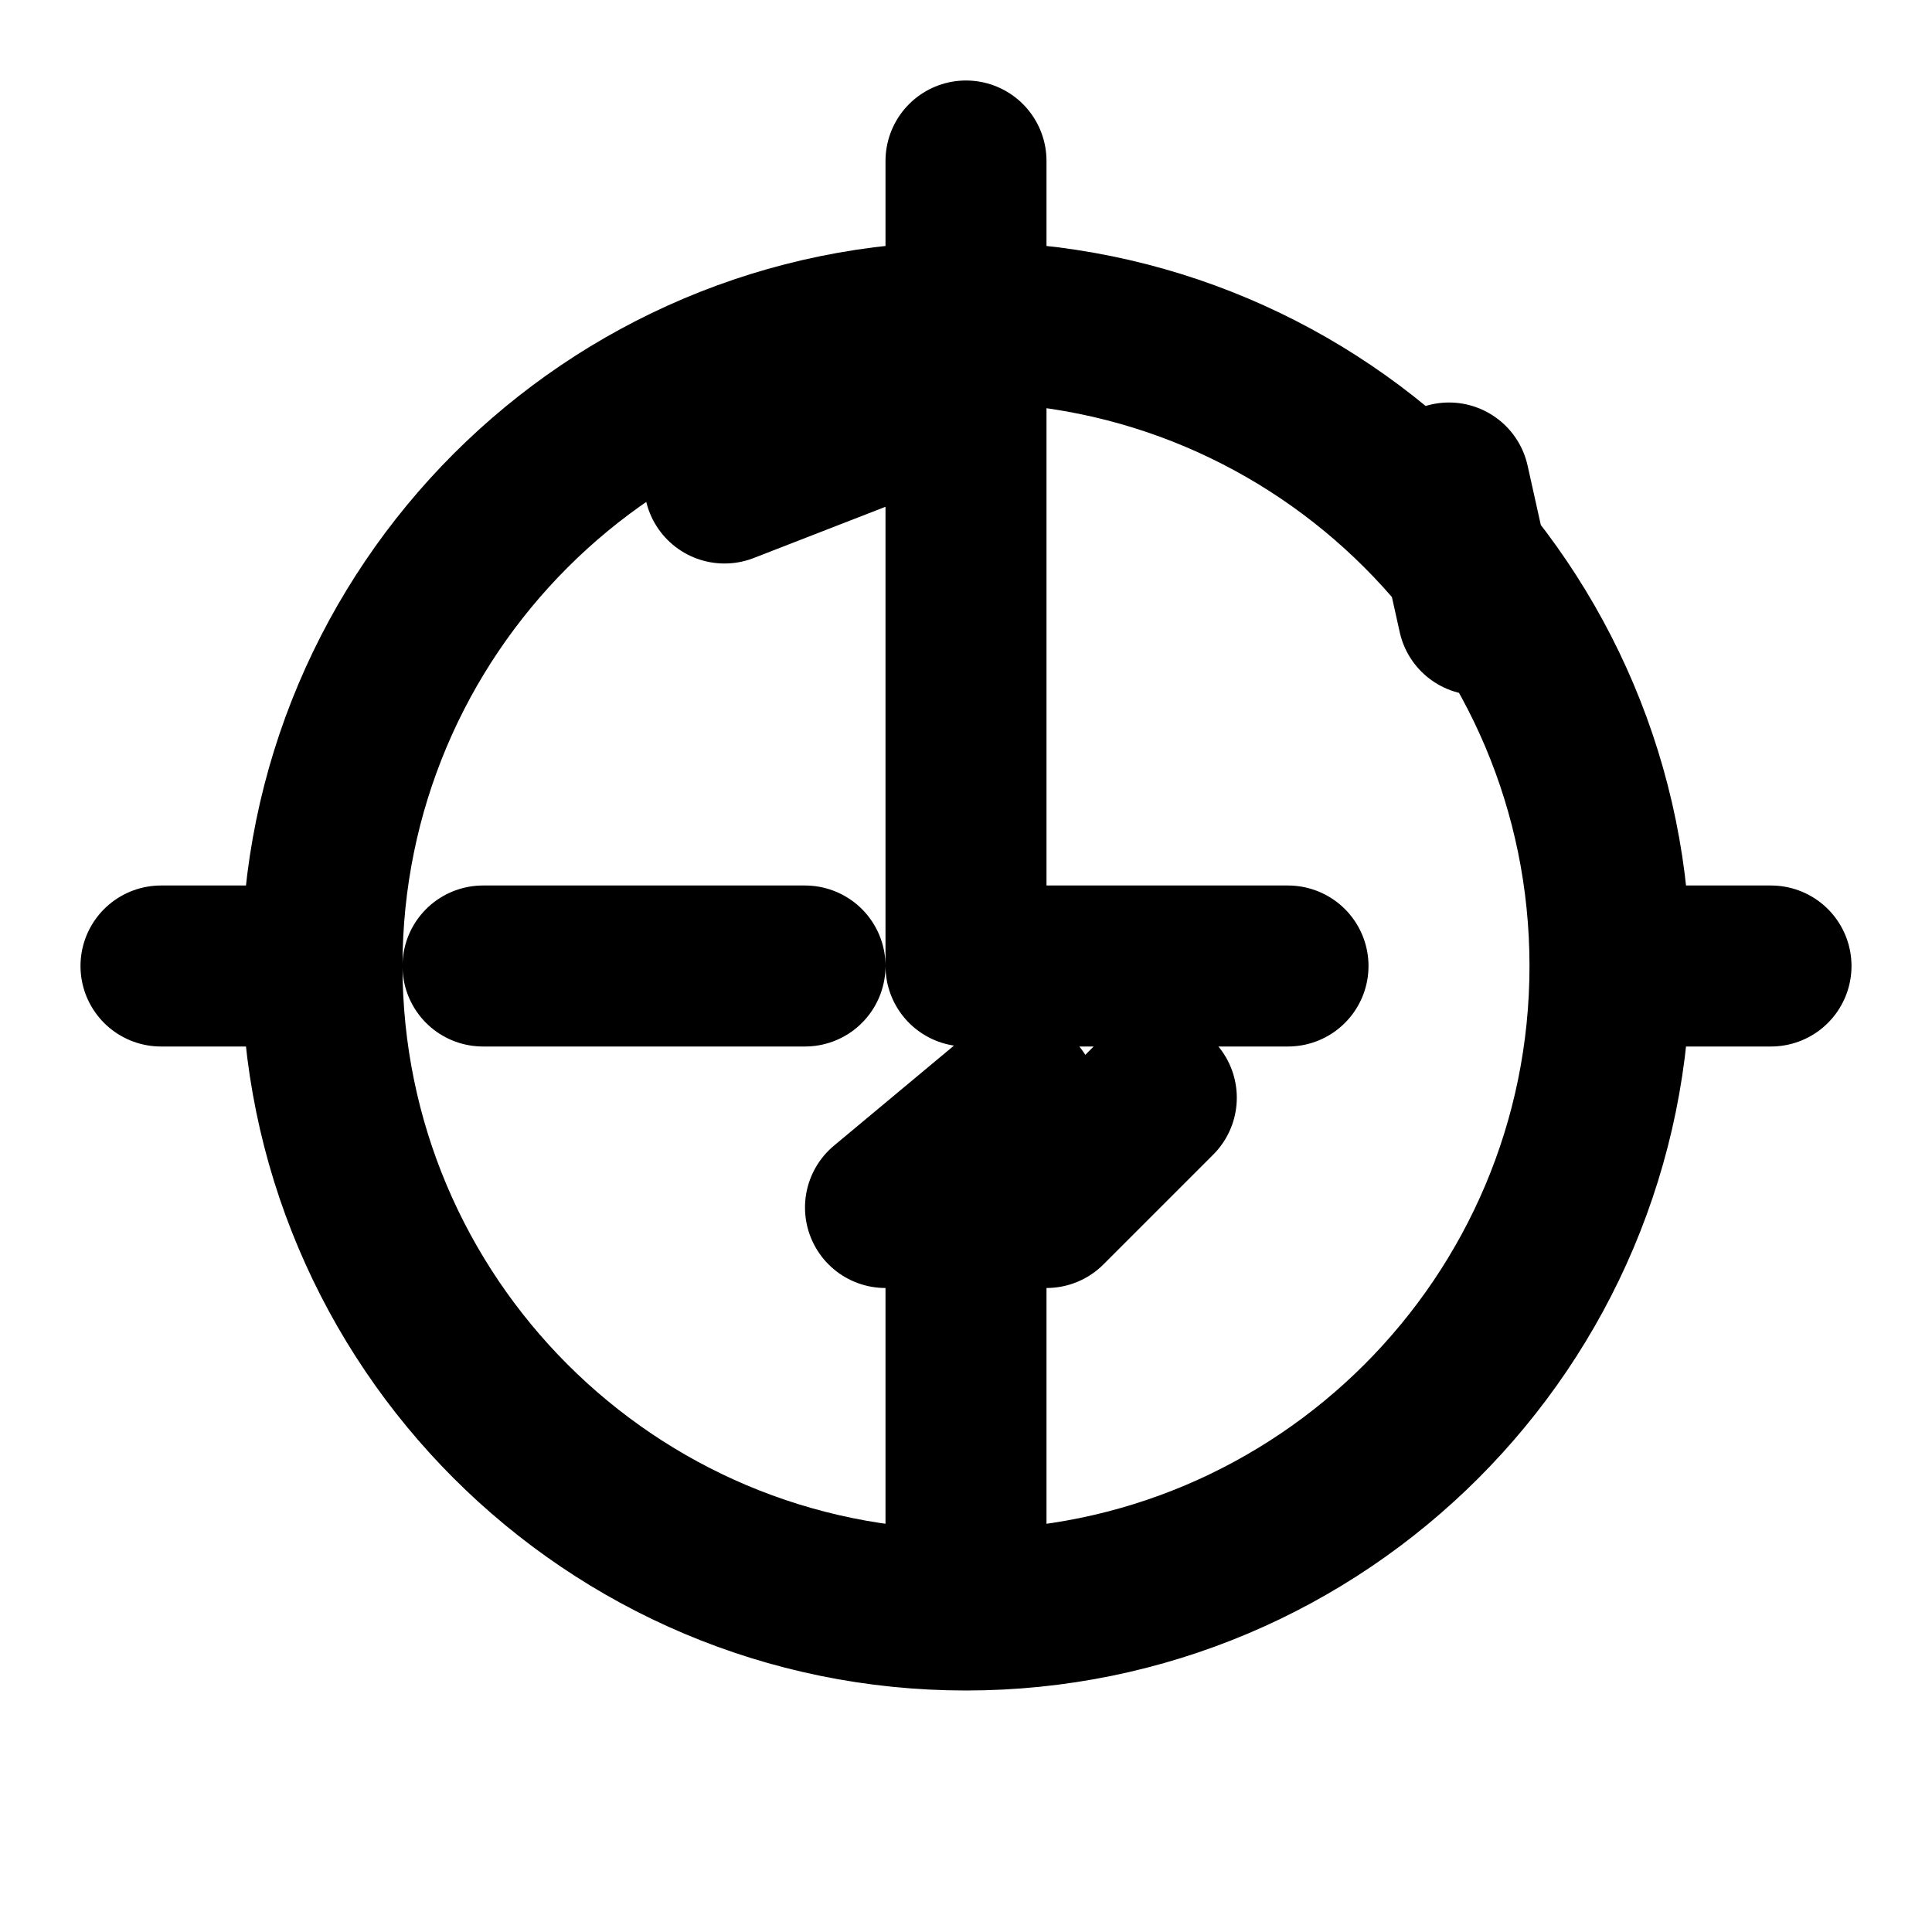
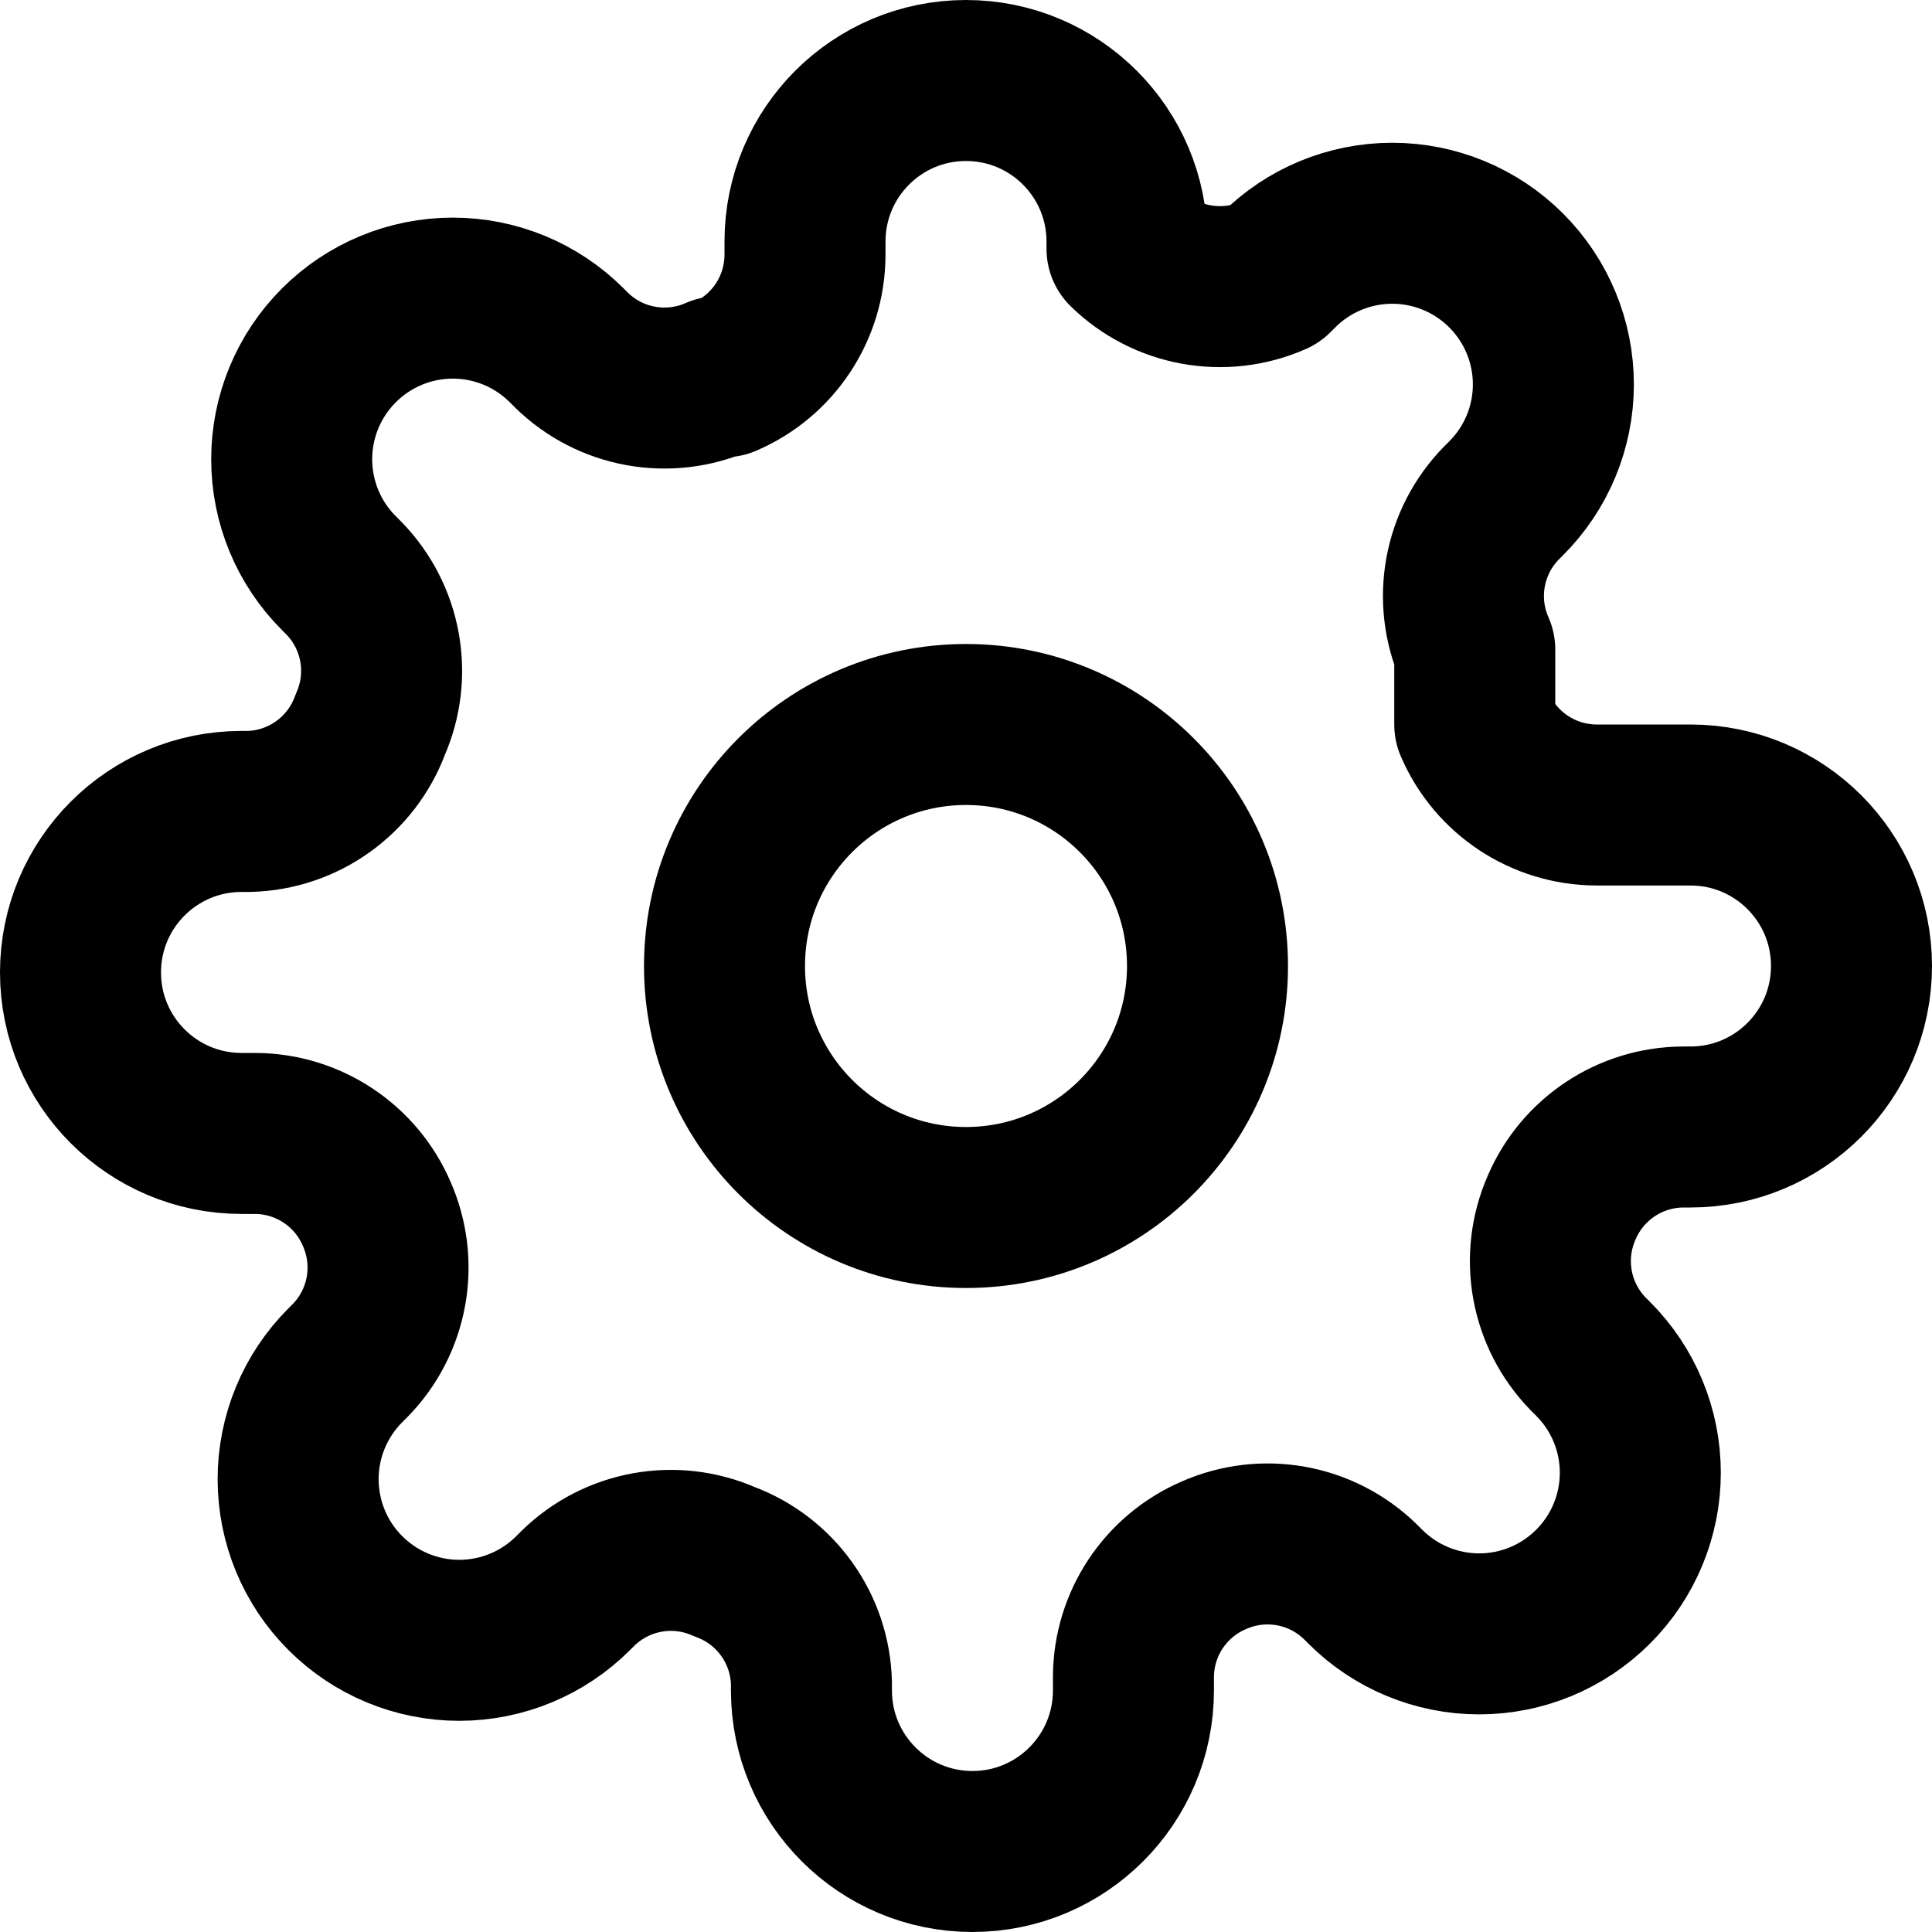
- <svg xmlns="http://www.w3.org/2000/svg" width="24" height="24" viewBox="0 0 24 24" fill="none" stroke="currentColor" stroke-width="2" stroke-linecap="round" stroke-linejoin="round">
-   <path d="M12 20v-4m0-4V2m0 18a8 8 0 1 0 0-16 8 8 0 0 0 0 16zM4 12H2m4 0h4m12 0h-2m-4 0h-4m6.364-4.364L18 6m-3.636 7.636L13 15m-2.364-9.636L9 6m3.636 7.636L11 15" />
+ <svg xmlns="http://www.w3.org/2000/svg" width="24" height="24" viewBox="0 0 24 24" fill="none" stroke="currentColor" stroke-width="2" stroke-linecap="round" stroke-linejoin="round" class="feather feather-settings">
+   <circle cx="12" cy="12" r="3" />
+   <path d="M19.4 15a1.65 1.65 0 0 0 .33 1.82l.06.06a2 2 0 0 1 0 2.83 2 2 0 0 1-2.83 0l-.06-.06a1.65 1.65 0 0 0-1.82-.33 1.65 1.65 0 0 0-1 1.51V21a2 2 0 0 1-2 2 2 2 0 0 1-2-2v-.09A1.65 1.65 0 0 0 9 19.4a1.65 1.65 0 0 0-1.82.33l-.06.06a2 2 0 0 1-2.83 0 2 2 0 0 1 0-2.83l.06-.06a1.65 1.65 0 0 0 .33-1.82 1.65 1.65 0 0 0-1.51-1H3a2 2 0 0 1-2-2 2 2 0 0 1 2-2h.09A1.65 1.65 0 0 0 4.6 9a1.65 1.65 0 0 0-.33-1.82l-.06-.06a2 2 0 0 1 0-2.83 2 2 0 0 1 2.83 0l.06.06a1.65 1.65 0 0 0 1.82.33H9a1.65 1.65 0 0 0 1-1.51V3a2 2 0 0 1 2-2 2 2 0 0 1 2 2v.09a1.65 1.65 0 0 0 1.82.33l.06-.06a2 2 0 0 1 2.83 0 2 2 0 0 1 0 2.83l-.06.06a1.65 1.65 0 0 0-.33 1.82V9a1.65 1.65 0 0 0 1.51 1H21a2 2 0 0 1 2 2 2 2 0 0 1-2 2h-.09a1.65 1.65 0 0 0-1.51 1z" />
</svg>
